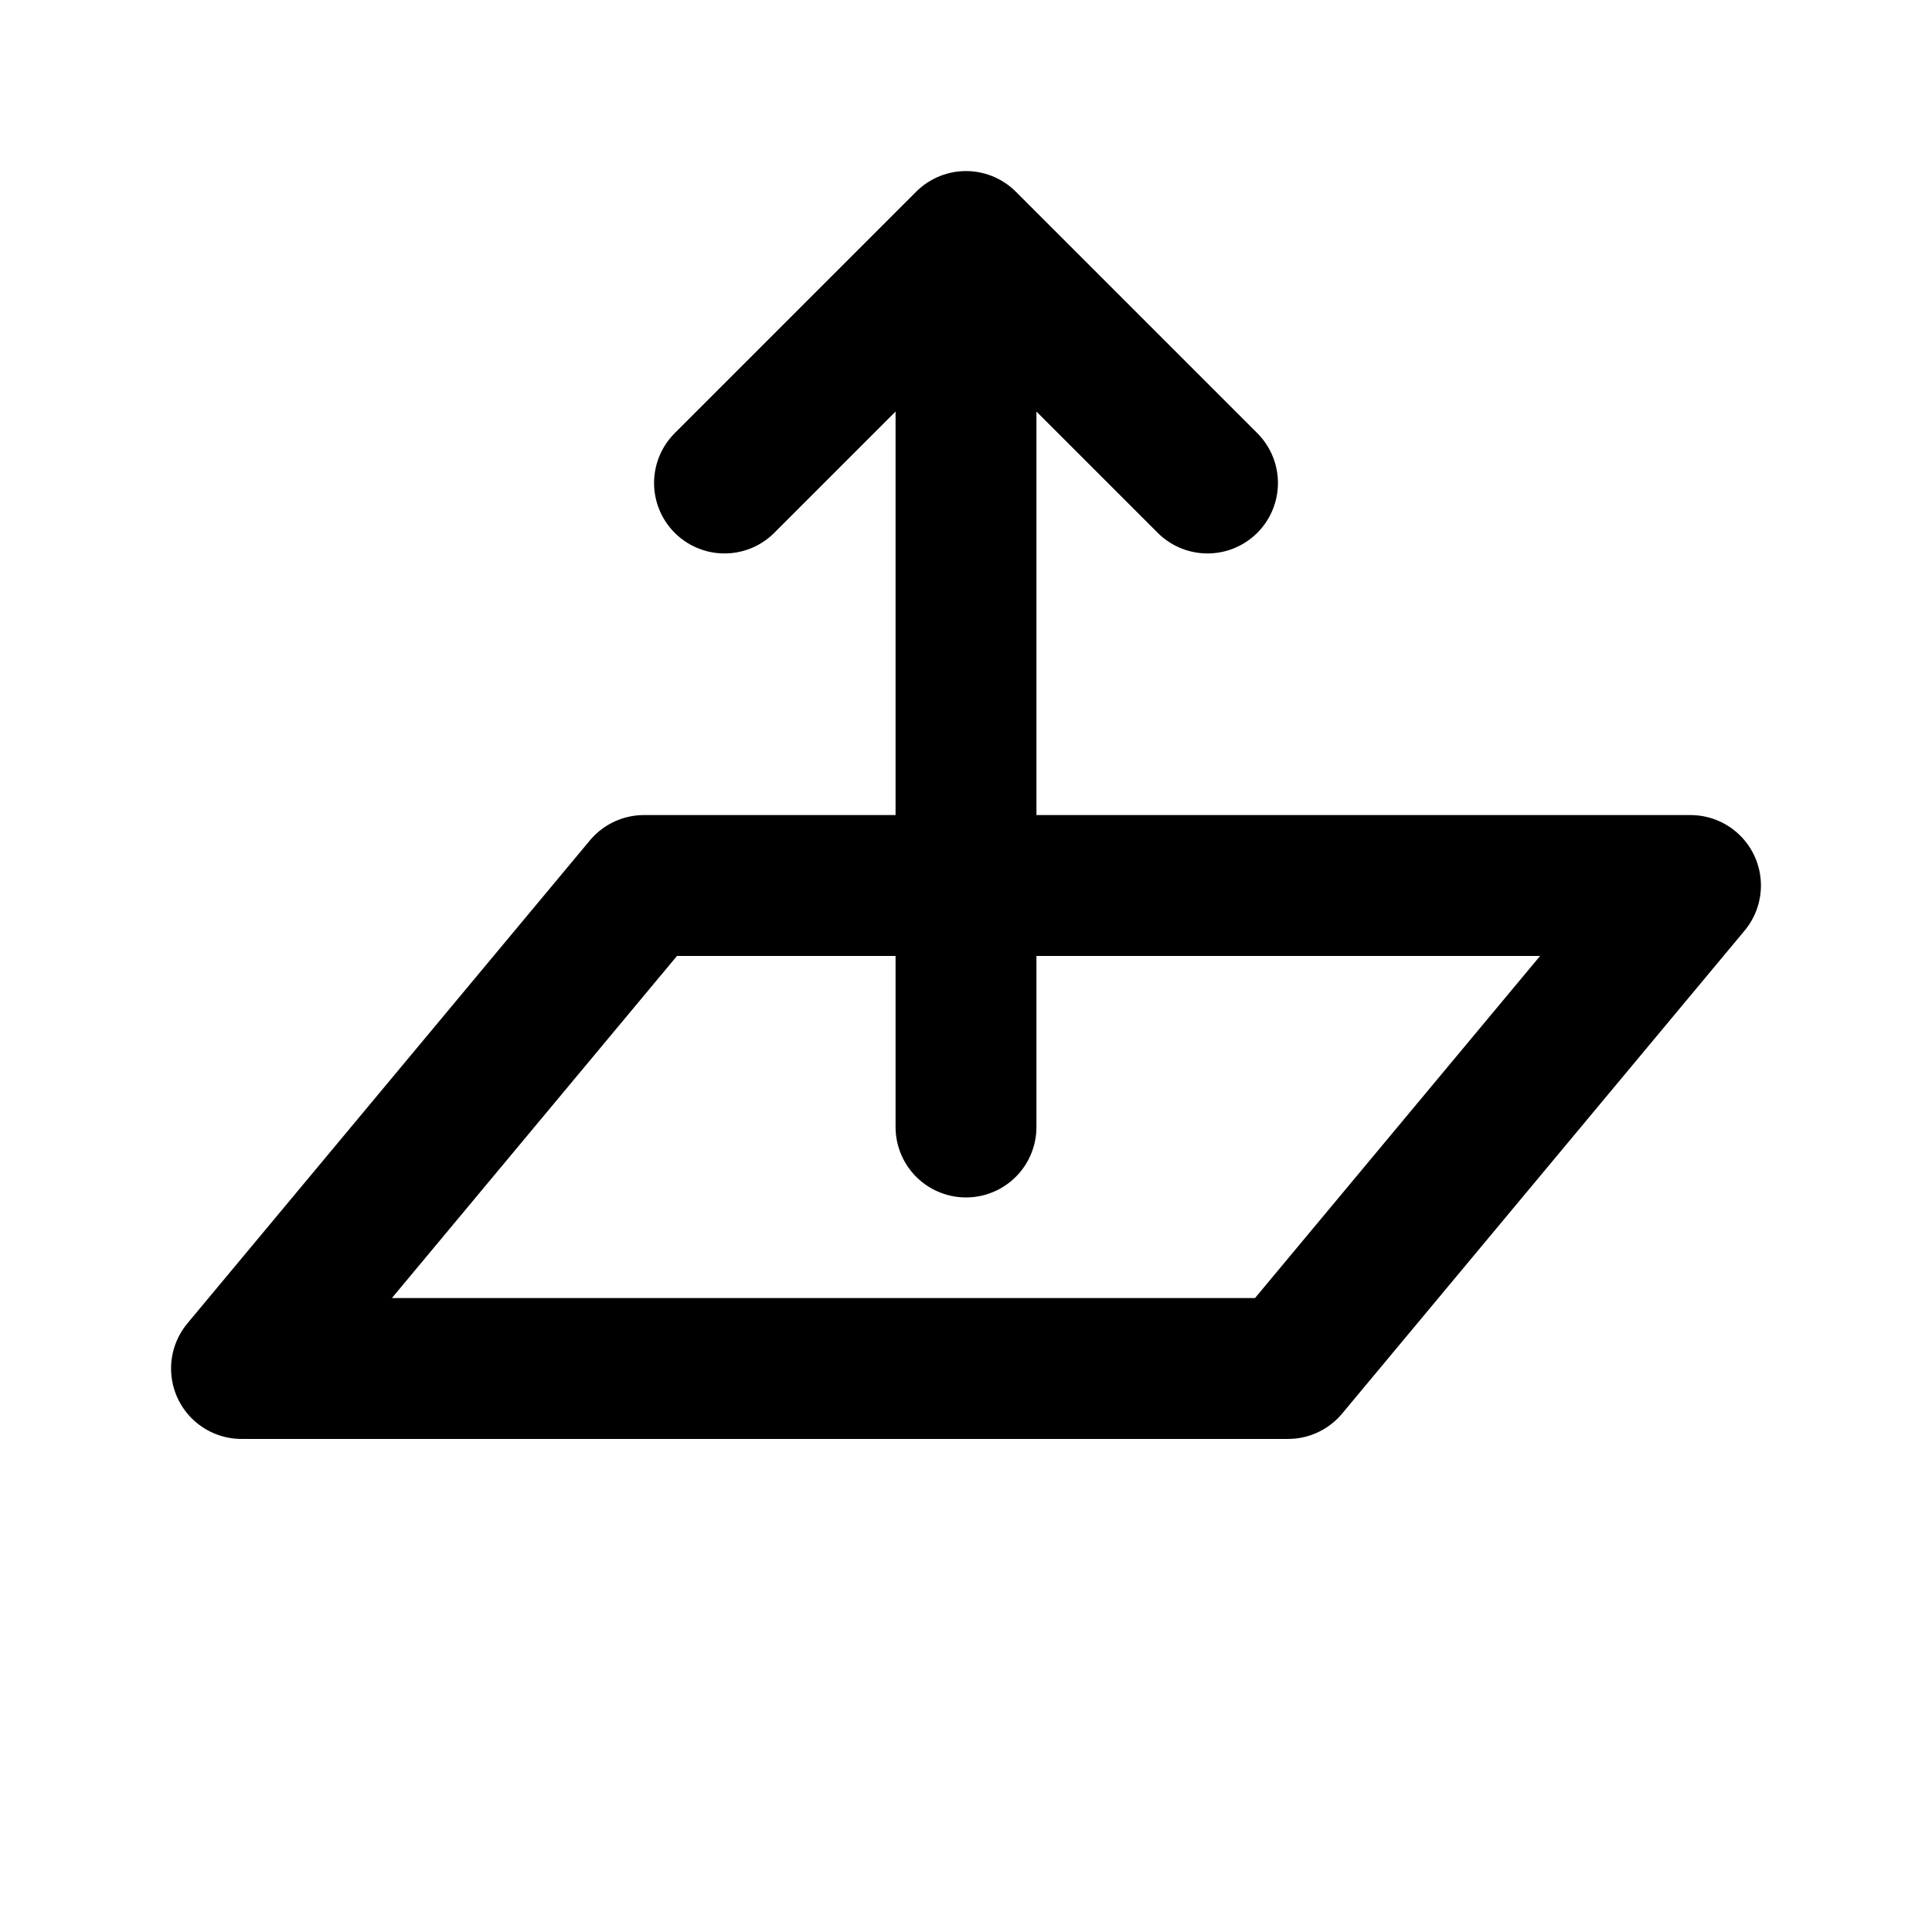
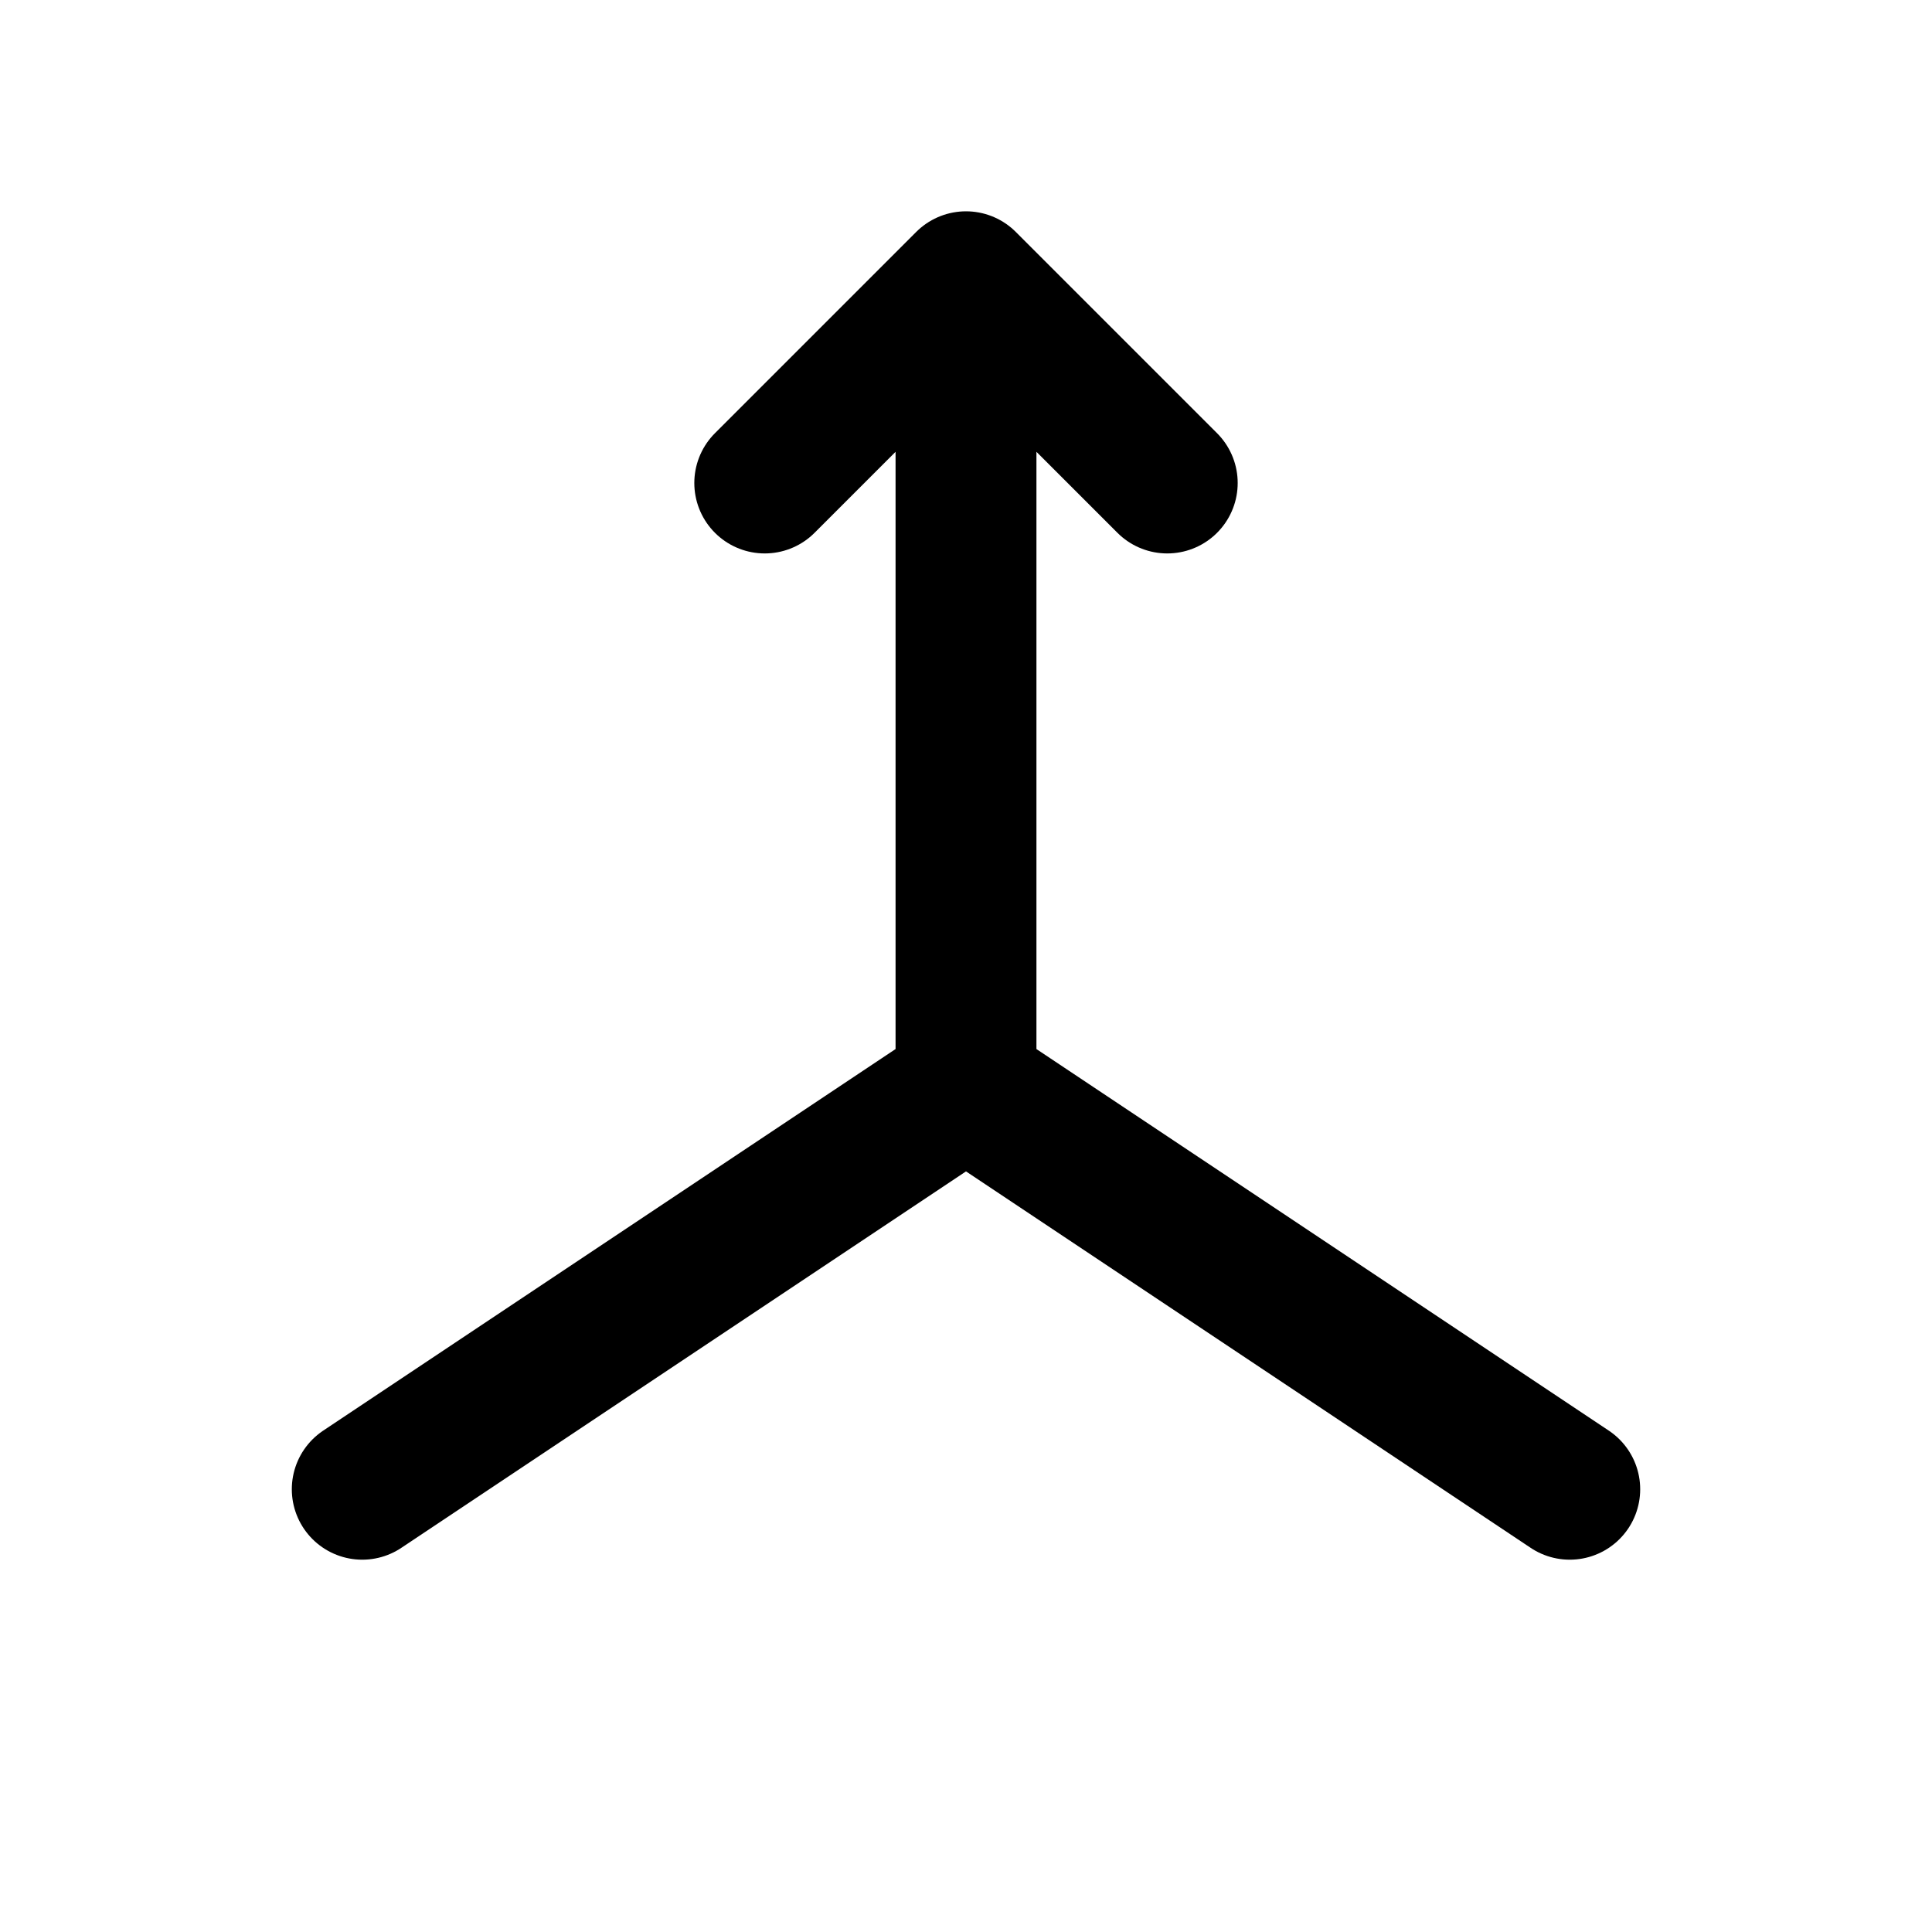
<svg xmlns="http://www.w3.org/2000/svg" viewBox="0 0 24 24" width="24" height="24" fill="none" stroke-linecap="round" stroke-linejoin="round" stroke="currentColor" stroke-width="1.75">
-   <path d="M3 17l5-6h13l-5 6z M12 14V3 M9 6l3-3 3 3" />
+   <path d="M12 13.5V3.5 M9.5 6 12 3.5 14.5 6 M12 13.5 4.5 18.5 M12 13.5l7.5 5" />
</svg>
